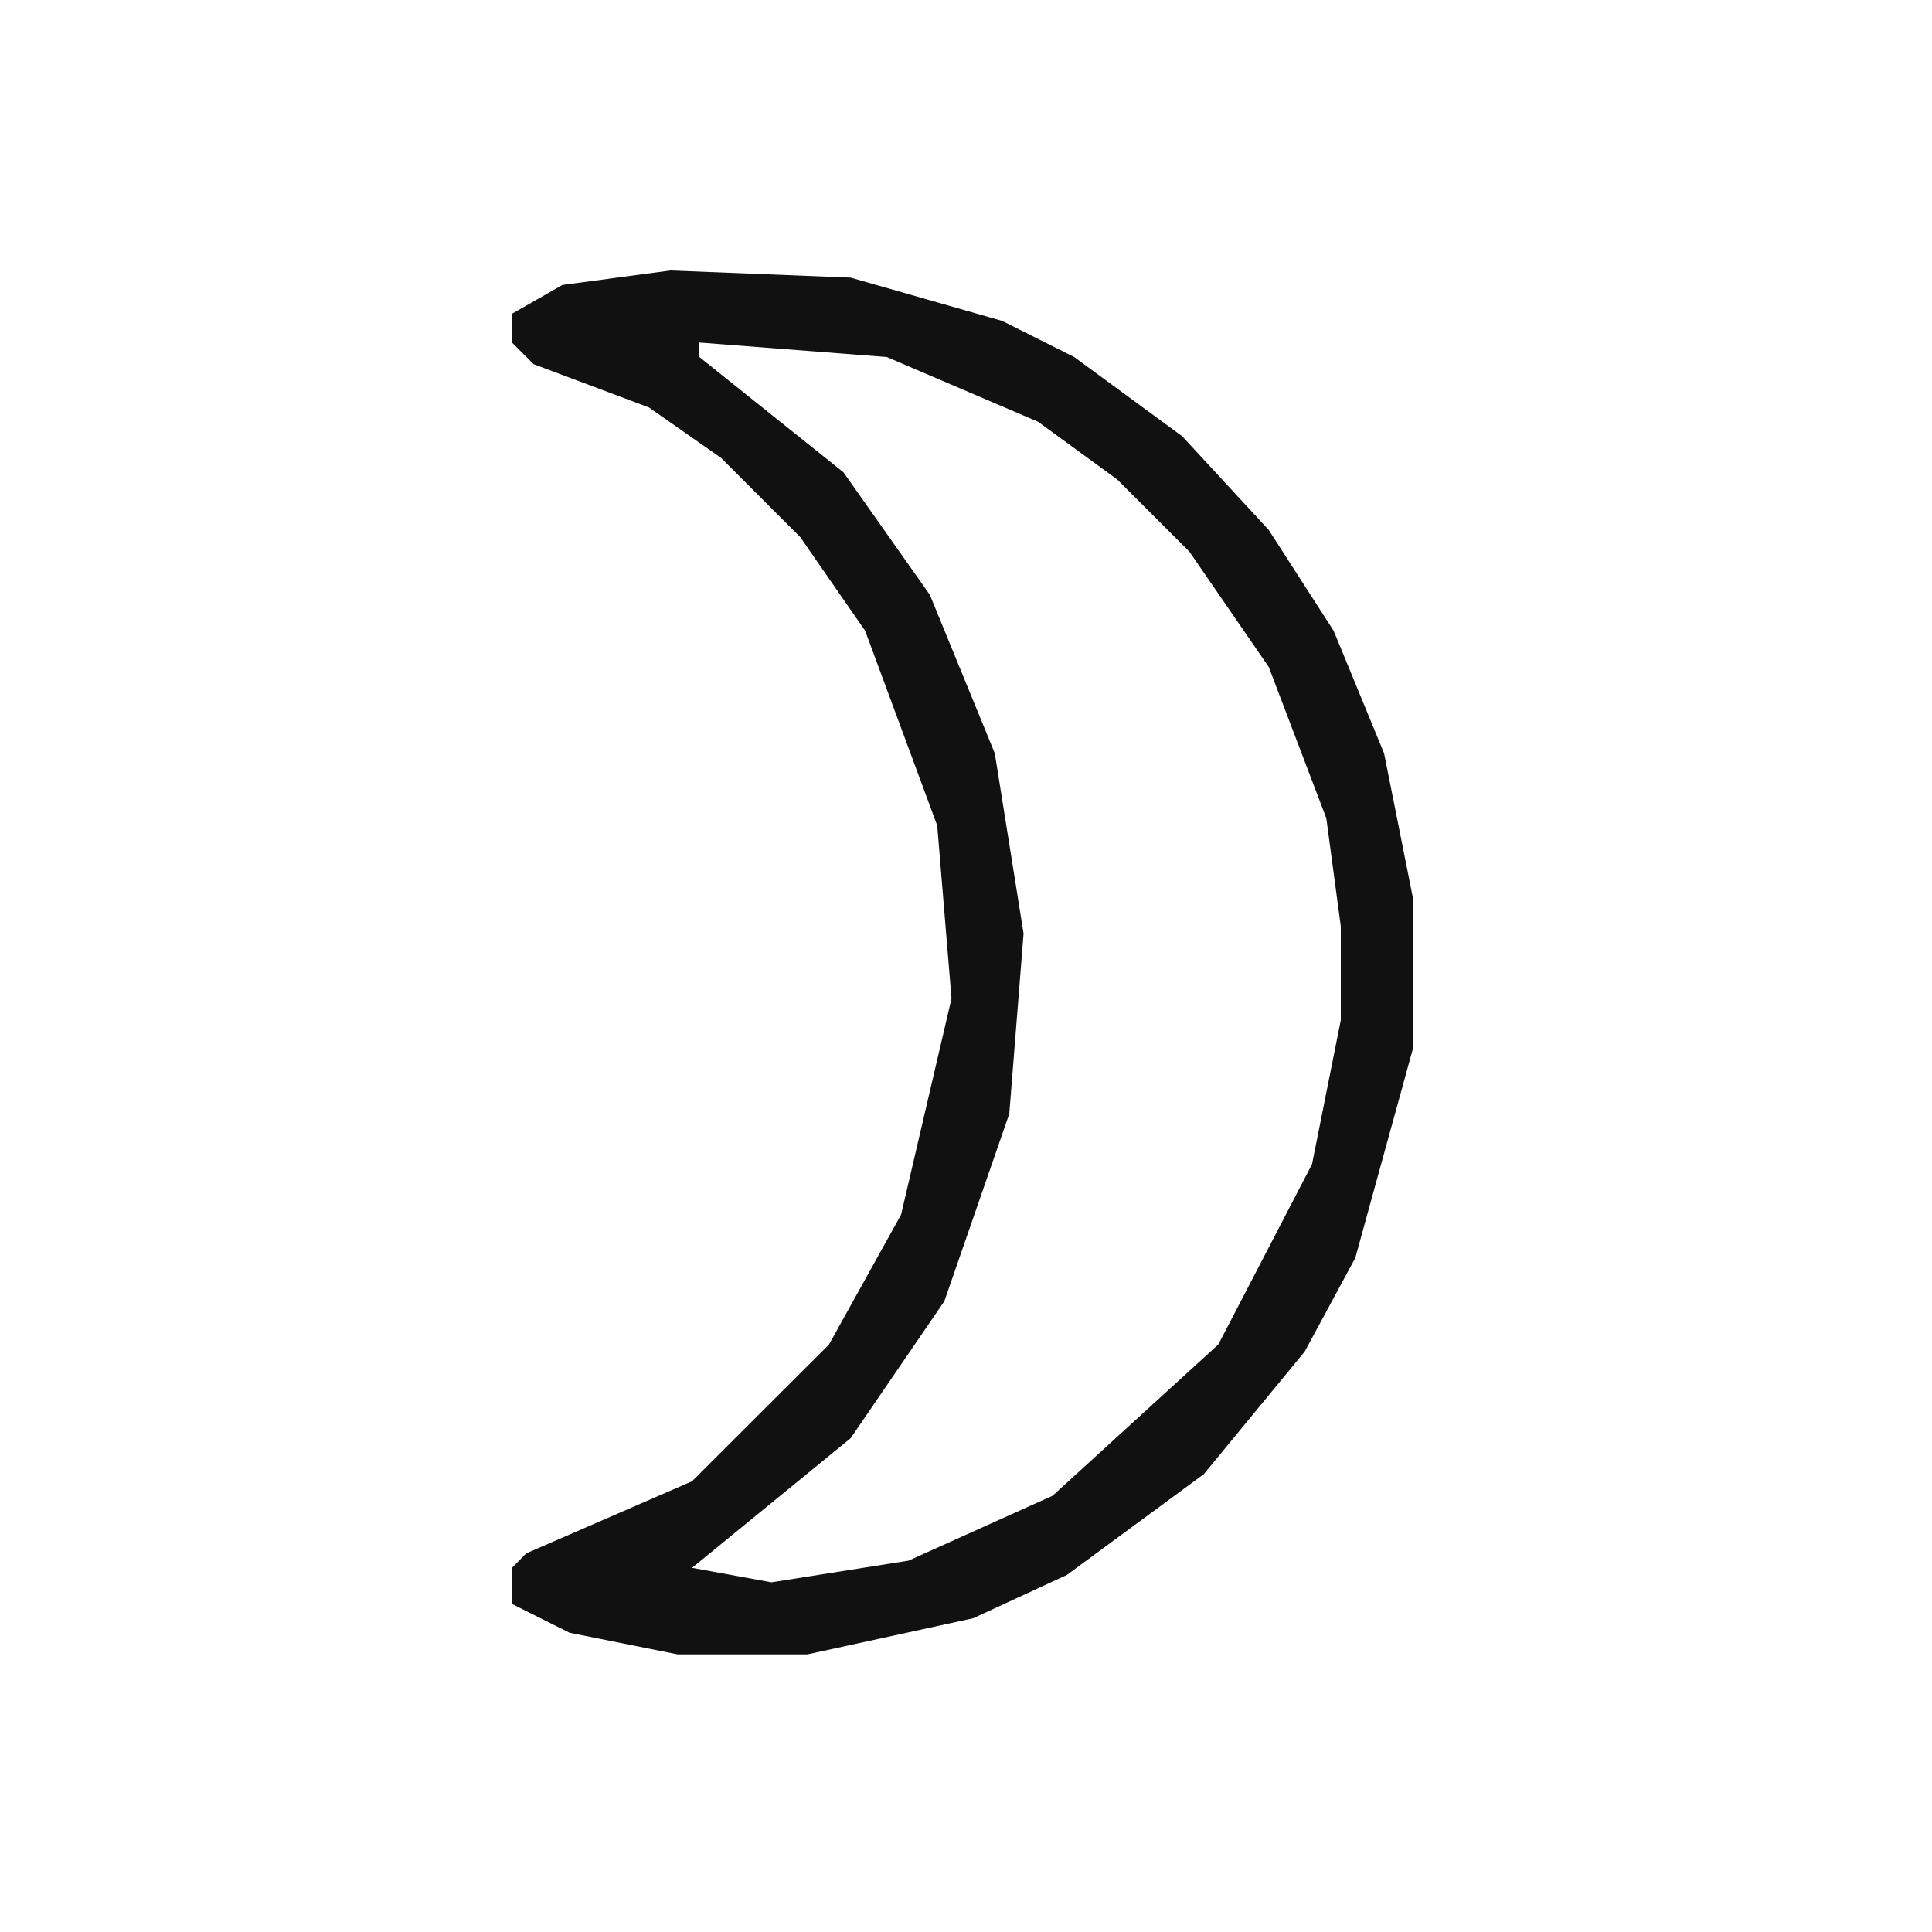
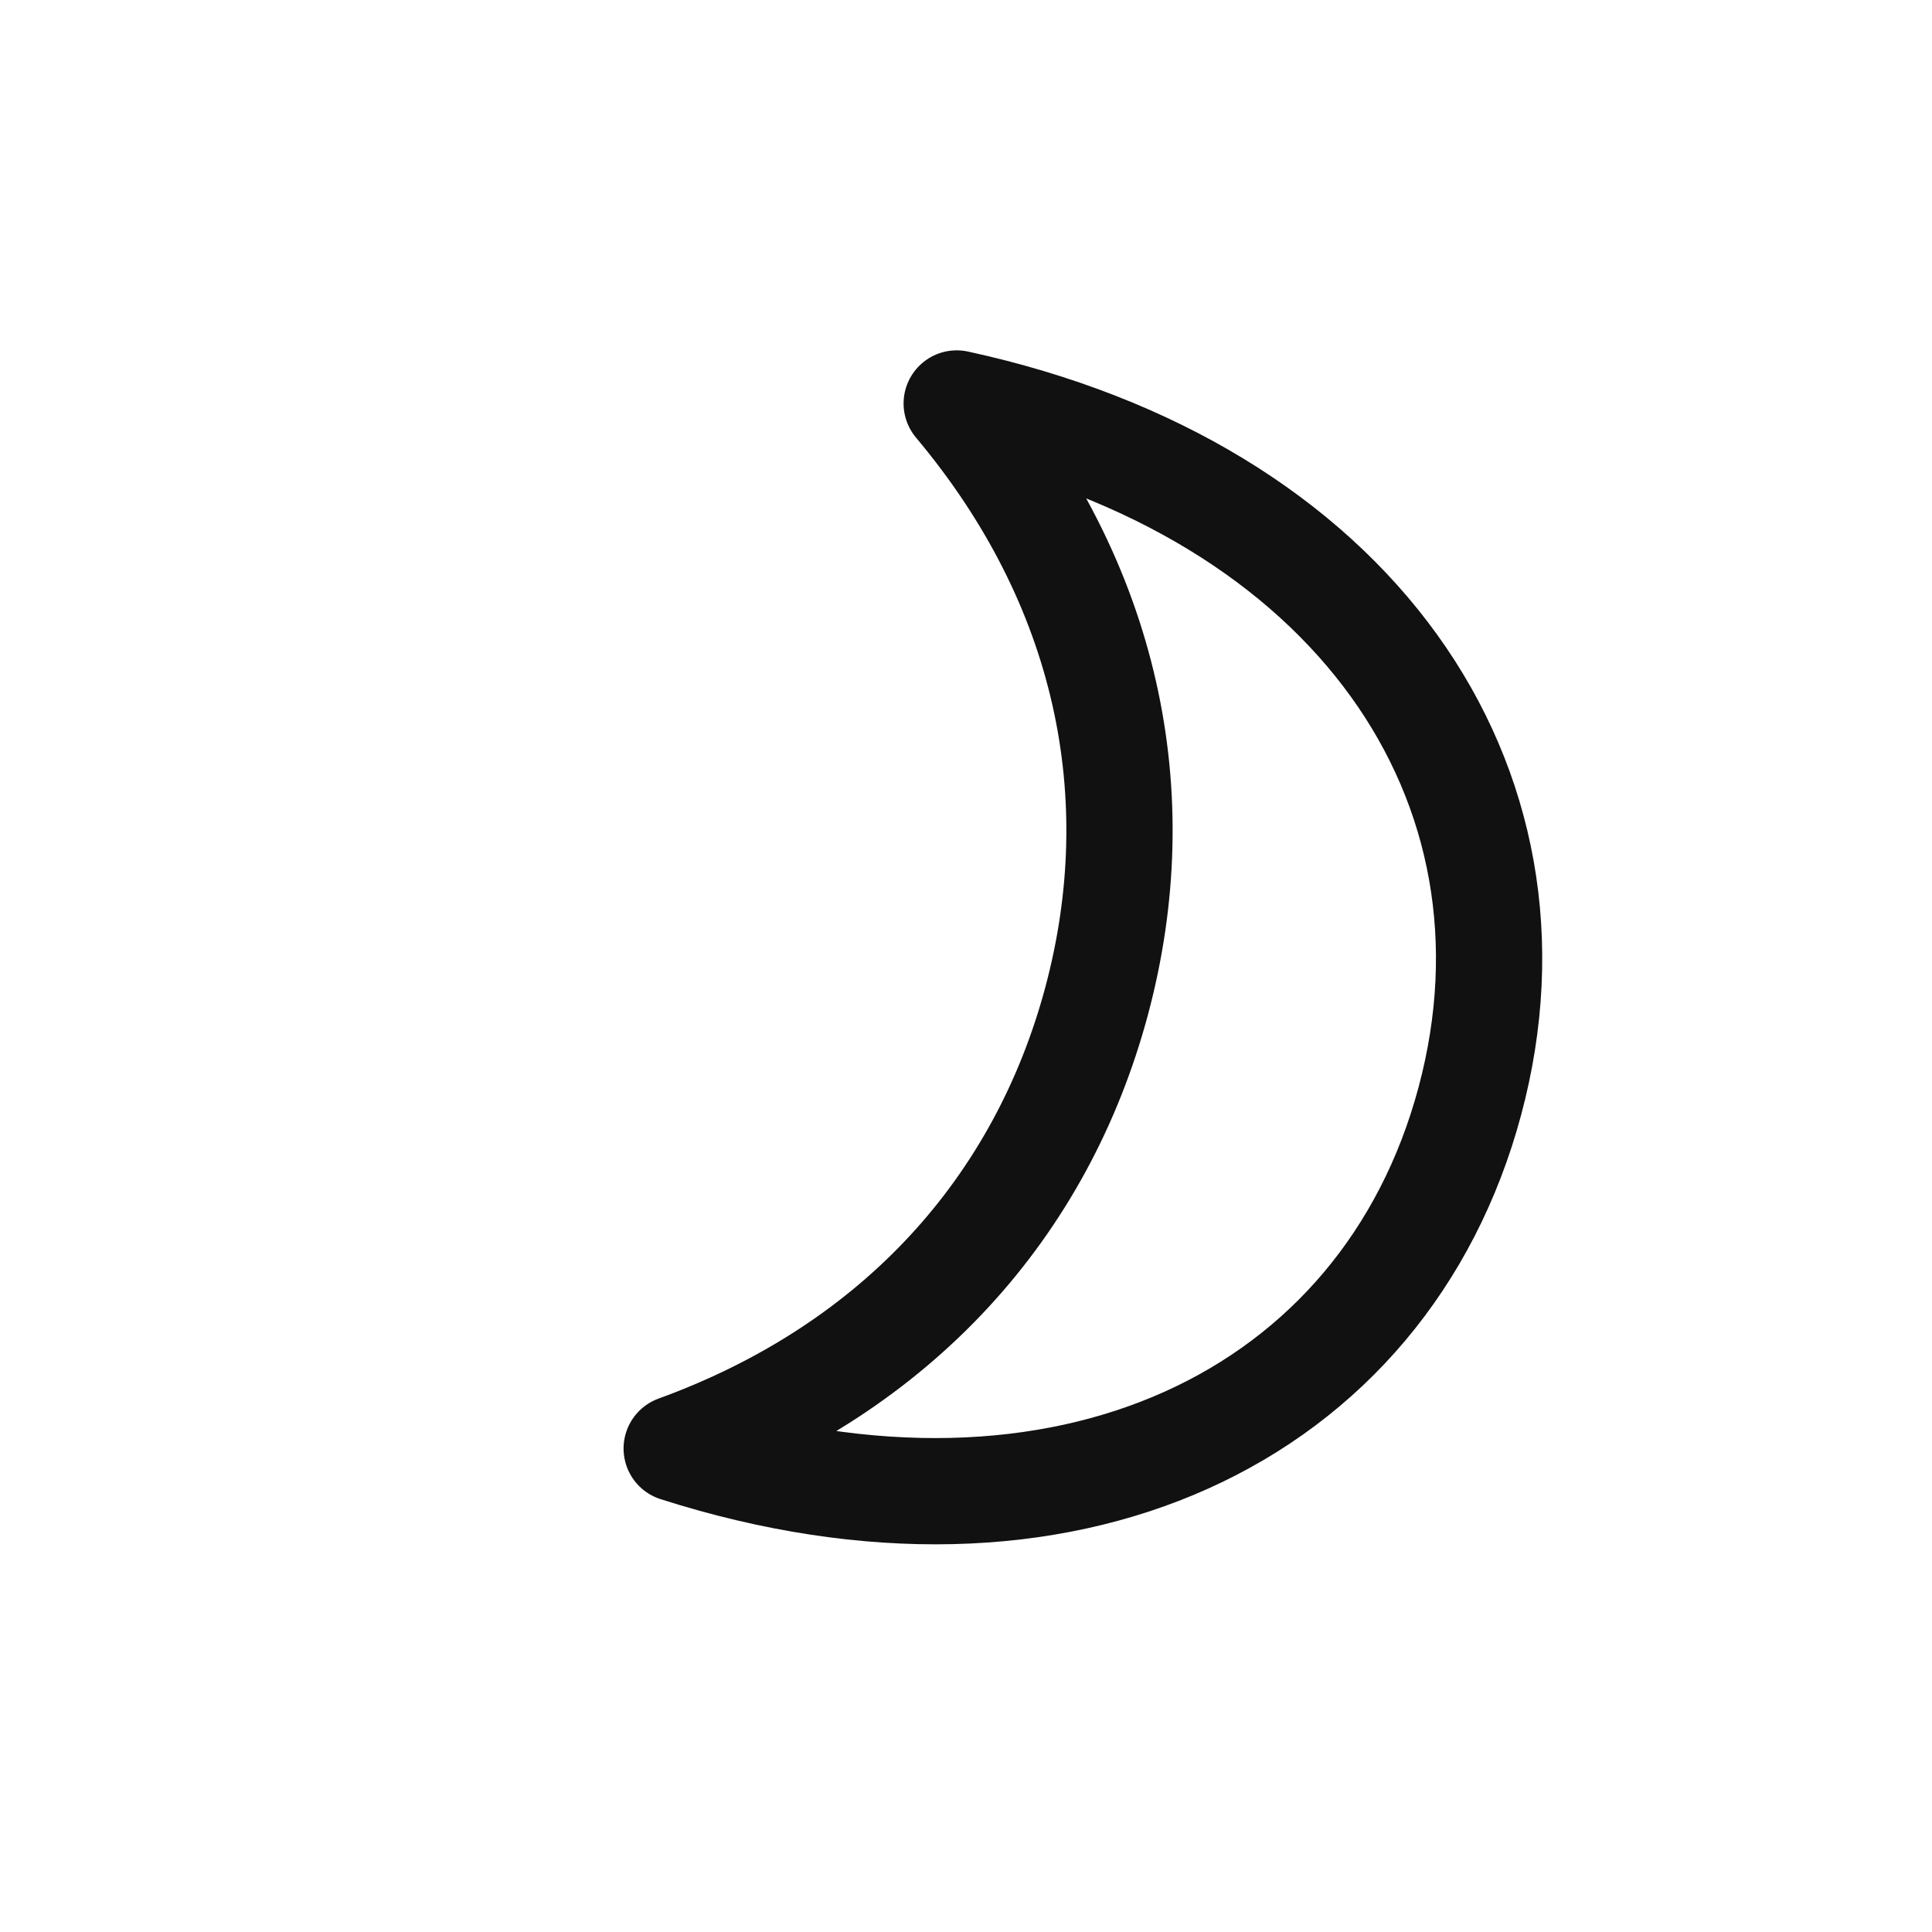
<svg xmlns="http://www.w3.org/2000/svg" viewBox="0 0 100 100" role="img" aria-label="Moon">
-   <path d="M29.11,14.75 L26.50,16.24 L26.50,17.73 L27.62,18.85 L33.59,21.09 L37.32,23.70 L41.42,27.80 L44.78,32.65 L48.51,42.73 L49.25,51.68 L46.64,62.87 L42.91,69.59 L35.82,76.67 L27.24,80.40 L26.50,81.15 L26.50,83.02 L29.48,84.51 L35.08,85.63 L41.79,85.63 L50.37,83.76 L55.22,81.52 L62.31,76.30 L67.53,69.96 L70.15,65.11 L73.13,54.29 L73.13,46.46 L71.64,38.99 L69.03,32.65 L65.67,27.43 L61.19,22.58 L55.60,18.48 L51.87,16.61 L44.03,14.37 L34.70,14.00 Z M36.20,17.73 L45.90,18.48 L53.73,21.83 L57.83,24.82 L61.56,28.55 L65.67,34.52 L68.65,42.35 L69.40,47.95 L69.40,52.80 L67.91,60.26 L63.06,69.59 L54.48,77.42 L47.02,80.78 L39.93,81.90 L35.82,81.15 L44.03,74.44 L48.88,67.35 L52.24,57.65 L52.98,48.32 L51.49,38.99 L48.13,30.79 L43.66,24.45 L36.20,18.48 Z" fill="#111111" fill-rule="evenodd" clip-rule="evenodd" />
+   <g transform="rotate(15 50 50)" fill="none" stroke="#111111" stroke-width="5.5" stroke-linecap="round" stroke-linejoin="round">
+     <path d="M42 22C63 21 77 33 77 50C77 67 63 79 42 78C52 71 57 61 57 50C57 39 52 29 42 22Z" />
+   </g>
</svg>
